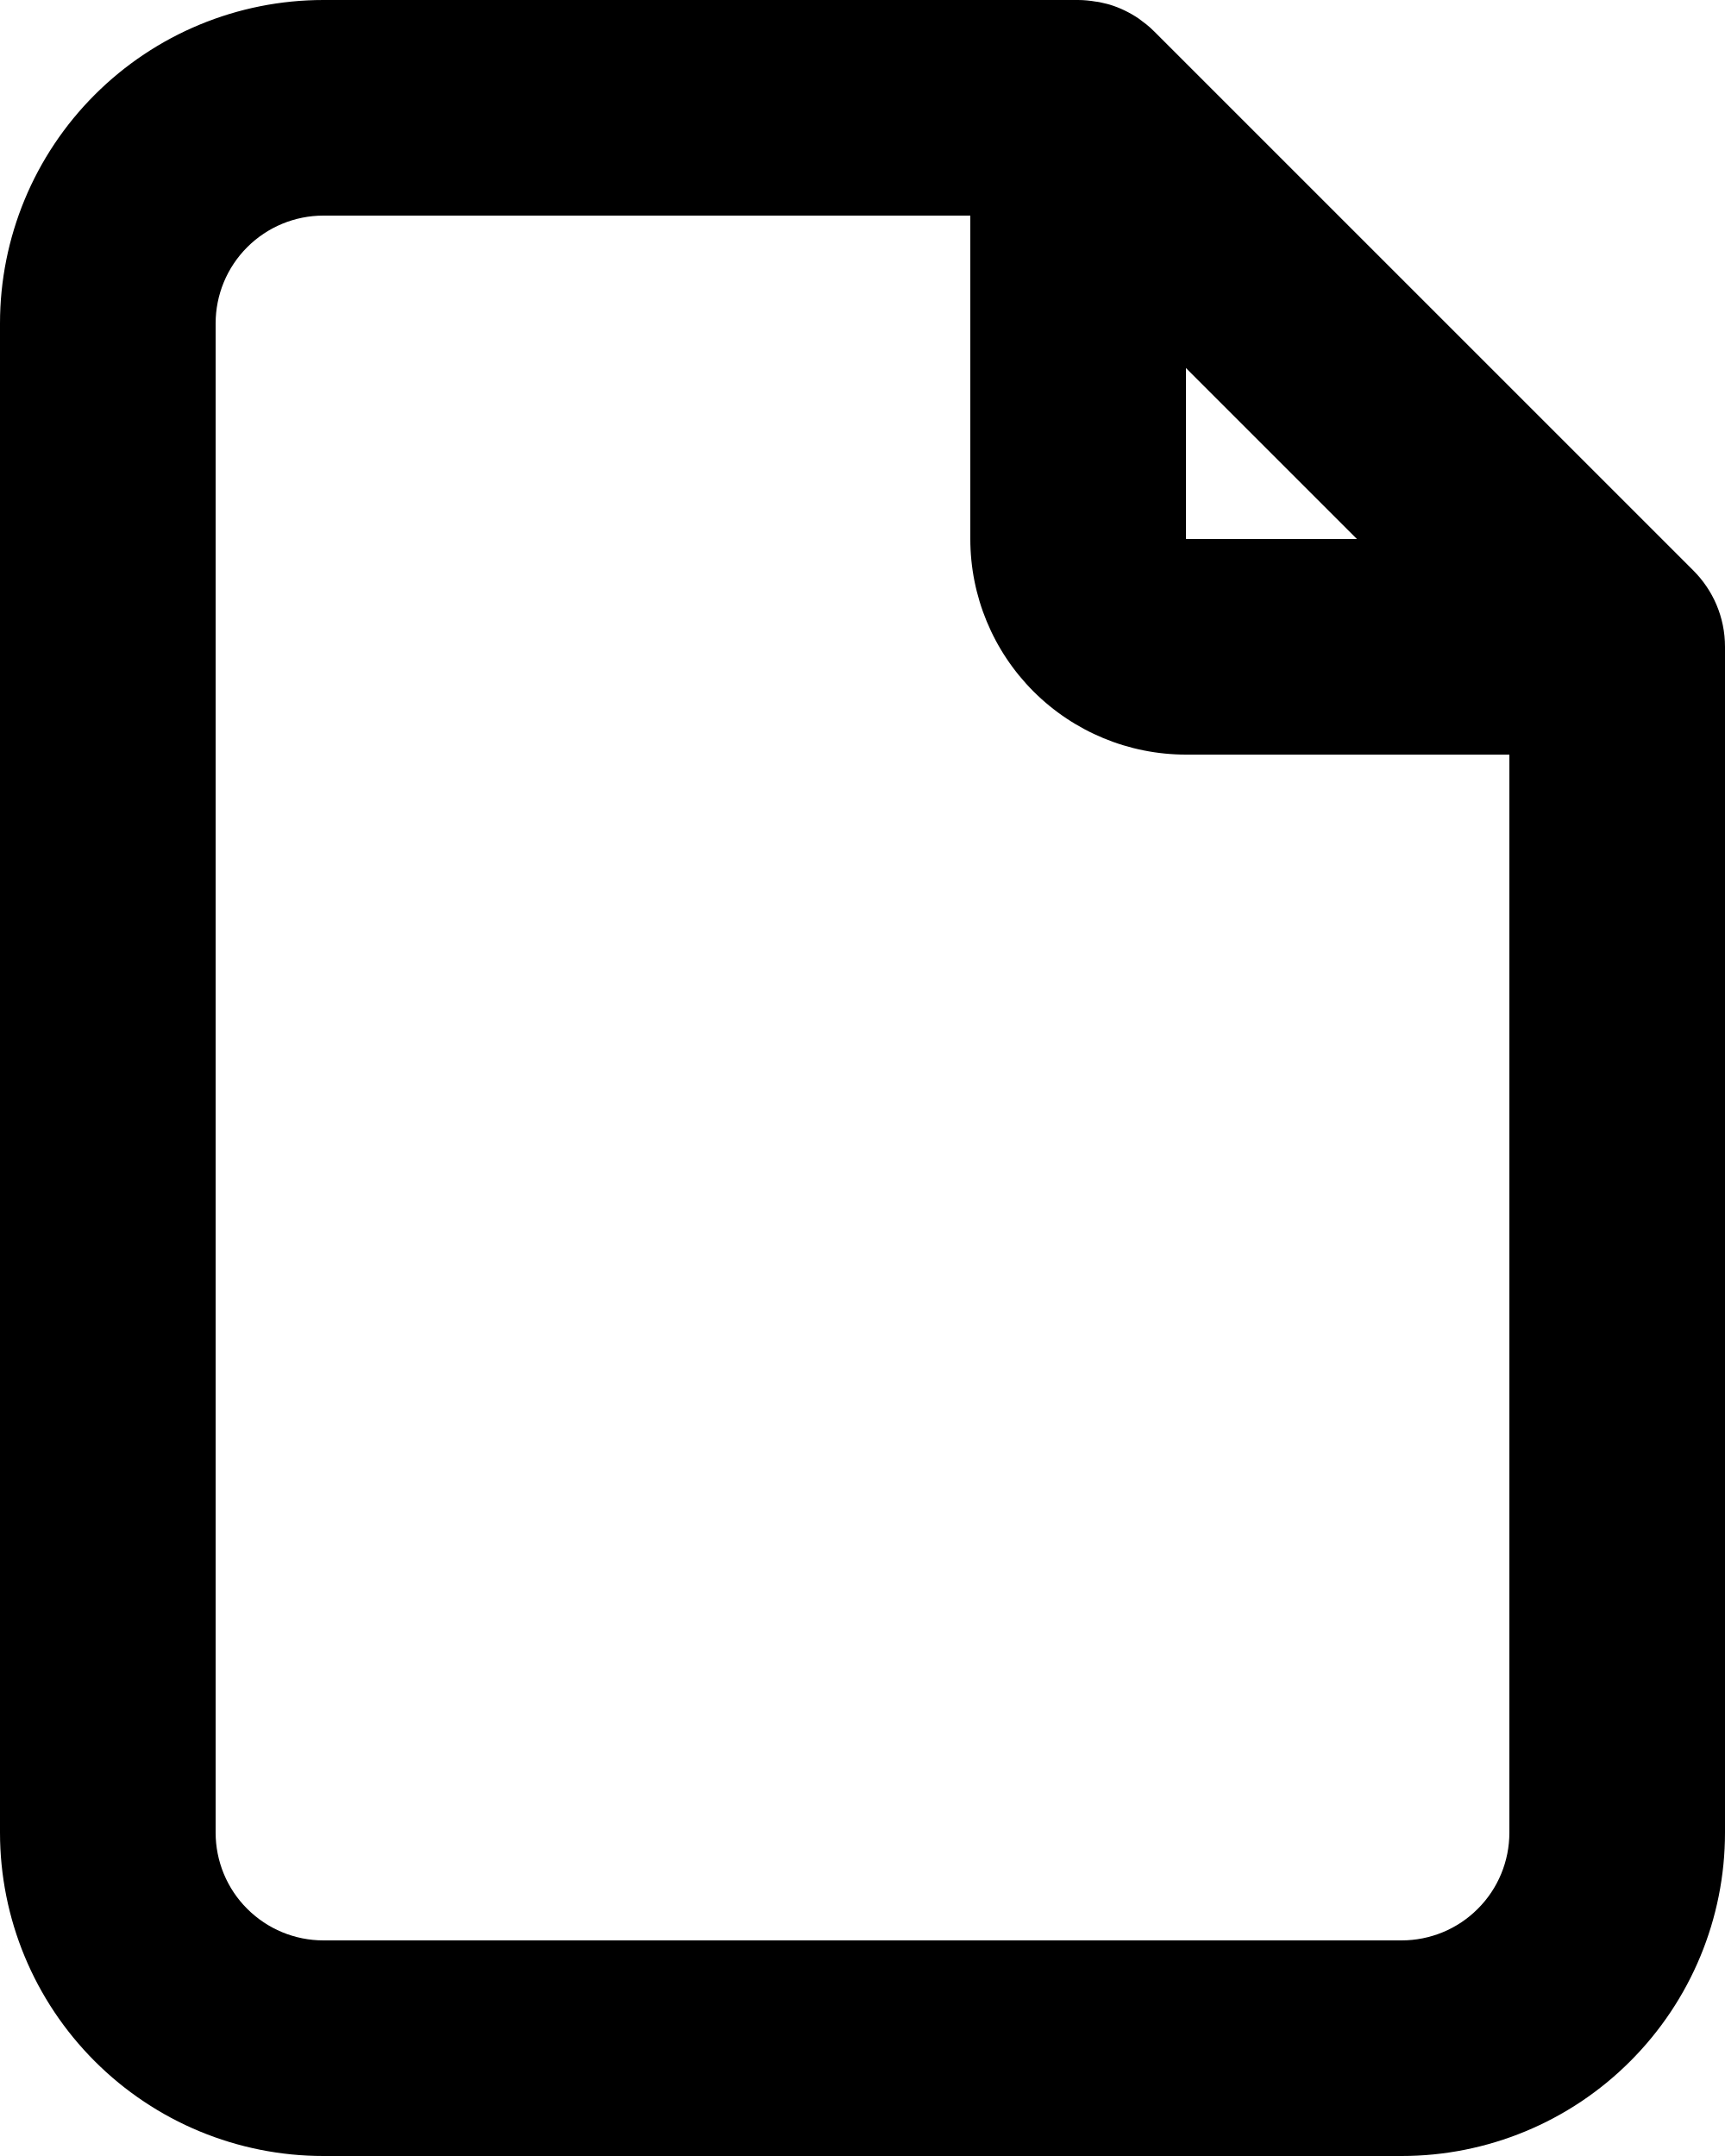
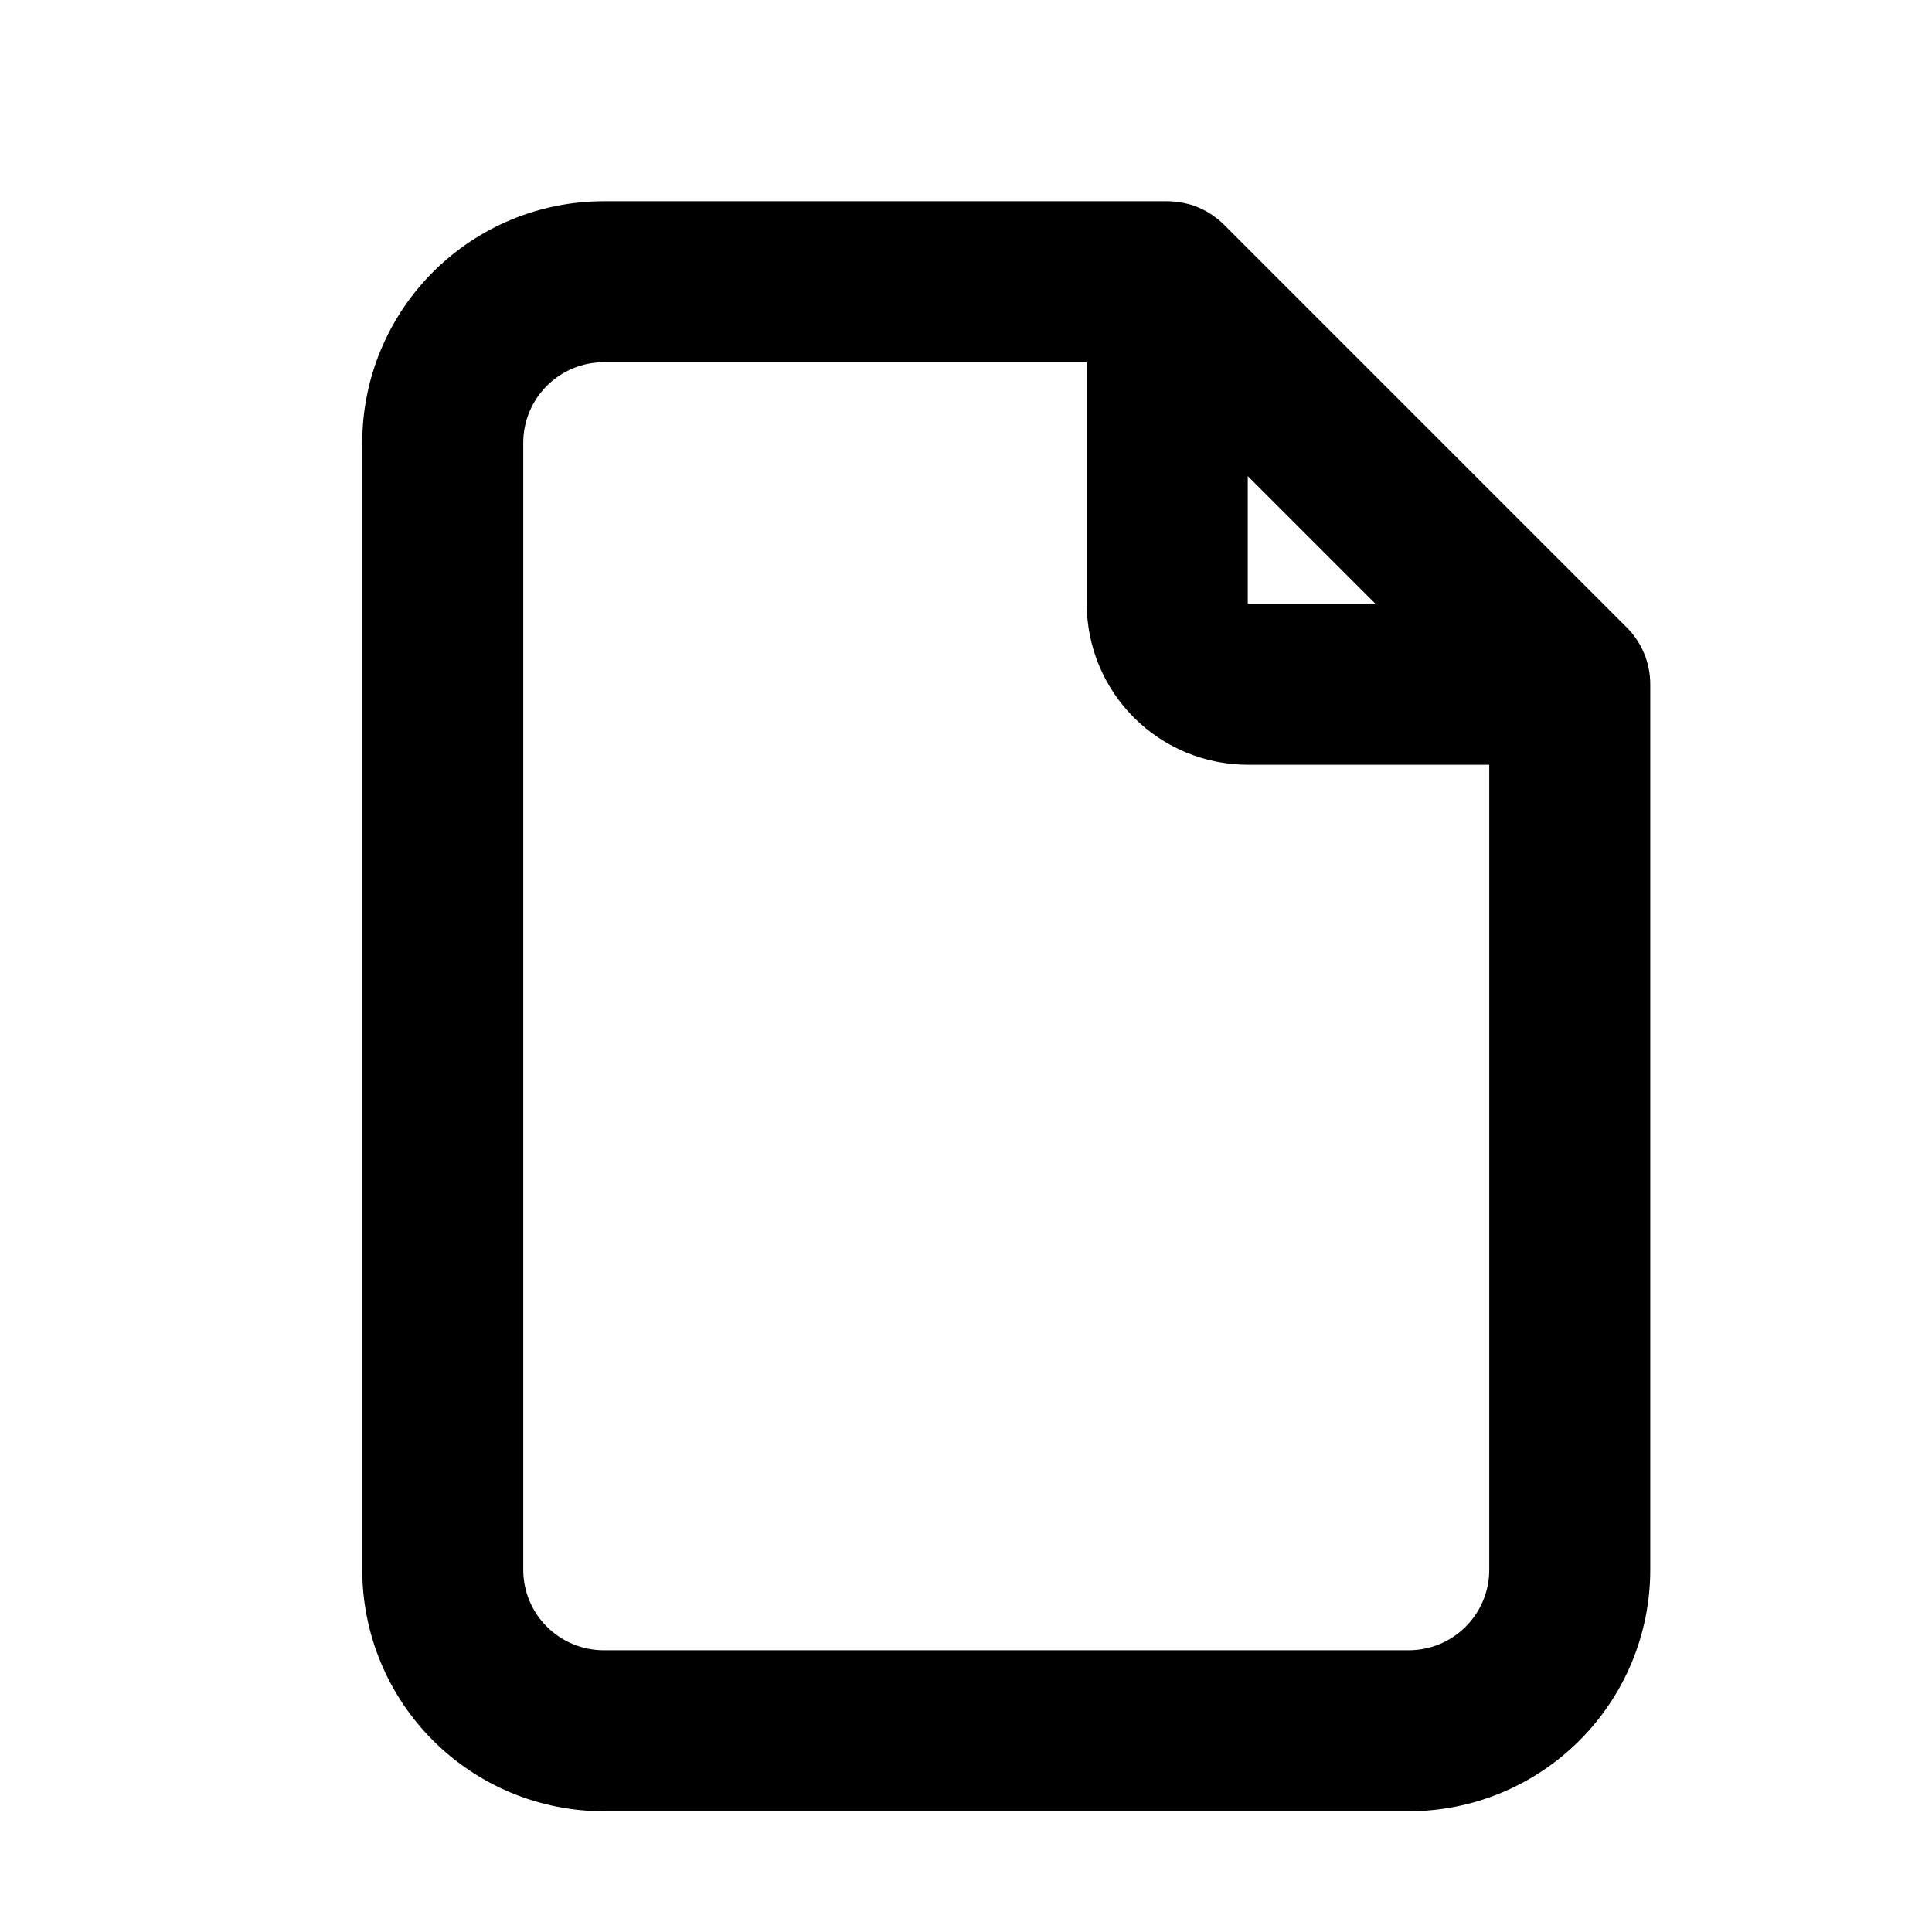
- <svg xmlns="http://www.w3.org/2000/svg" width="16" height="20" viewBox="0 0 16 20" fill="none">
-   <path d="M10 0C10.056 0 10.111 0.006 10.164 0.015C10.175 0.017 10.187 0.017 10.198 0.02C10.214 0.023 10.23 0.027 10.246 0.031C10.262 0.035 10.278 0.038 10.293 0.043C10.389 0.072 10.478 0.116 10.56 0.171L10.634 0.227C10.659 0.247 10.684 0.27 10.707 0.293L15.707 5.293C15.888 5.474 16 5.724 16 6V17C16 17.796 15.684 18.558 15.121 19.121C14.559 19.684 13.796 20 13 20H3C2.204 20 1.442 19.684 0.879 19.121C0.316 18.558 0 17.796 0 17V3C0 2.204 0.316 1.442 0.879 0.879C1.442 0.316 2.204 0 3 0H10ZM3 2C2.735 2 2.481 2.105 2.293 2.293C2.105 2.481 2 2.735 2 3V17C2 17.265 2.105 17.52 2.293 17.707C2.481 17.895 2.735 18 3 18H13C13.265 18 13.52 17.895 13.707 17.707C13.895 17.52 14 17.265 14 17V7H11C10.47 7 9.961 6.789 9.586 6.414C9.211 6.039 9 5.53 9 5V2H3ZM11 5H12.586L11 3.414V5Z" fill="currentColor" />
+ <svg xmlns="http://www.w3.org/2000/svg" width="24" height="24" viewBox="0 0 24 24" fill="none">
+   <path d="M14.5 2.5C14.556 2.5 14.611 2.506 14.664 2.515C14.675 2.517 14.687 2.517 14.698 2.52C14.714 2.523 14.73 2.527 14.746 2.531C14.762 2.535 14.778 2.538 14.793 2.543C14.889 2.572 14.978 2.616 15.06 2.671L15.134 2.727C15.159 2.747 15.184 2.77 15.207 2.793L20.207 7.793C20.388 7.974 20.5 8.224 20.5 8.5V19.5C20.5 20.296 20.184 21.058 19.621 21.621C19.058 22.184 18.296 22.5 17.5 22.5H7.5C6.704 22.5 5.942 22.184 5.379 21.621C4.816 21.058 4.5 20.296 4.5 19.5V5.5C4.5 4.704 4.816 3.942 5.379 3.379C5.942 2.816 6.704 2.5 7.5 2.5H14.5ZM7.5 4.5C7.235 4.5 6.981 4.605 6.793 4.793C6.605 4.981 6.5 5.235 6.5 5.5V19.5C6.5 19.765 6.605 20.02 6.793 20.207C6.981 20.395 7.235 20.5 7.5 20.5H17.5C17.765 20.5 18.02 20.395 18.207 20.207C18.395 20.02 18.5 19.765 18.5 19.5V9.5H15.5C14.97 9.5 14.461 9.289 14.086 8.914C13.711 8.539 13.5 8.03 13.5 7.5V4.5H7.5ZM15.5 7.5H17.086L15.5 5.914V7.5Z" fill="currentColor" />
</svg>
